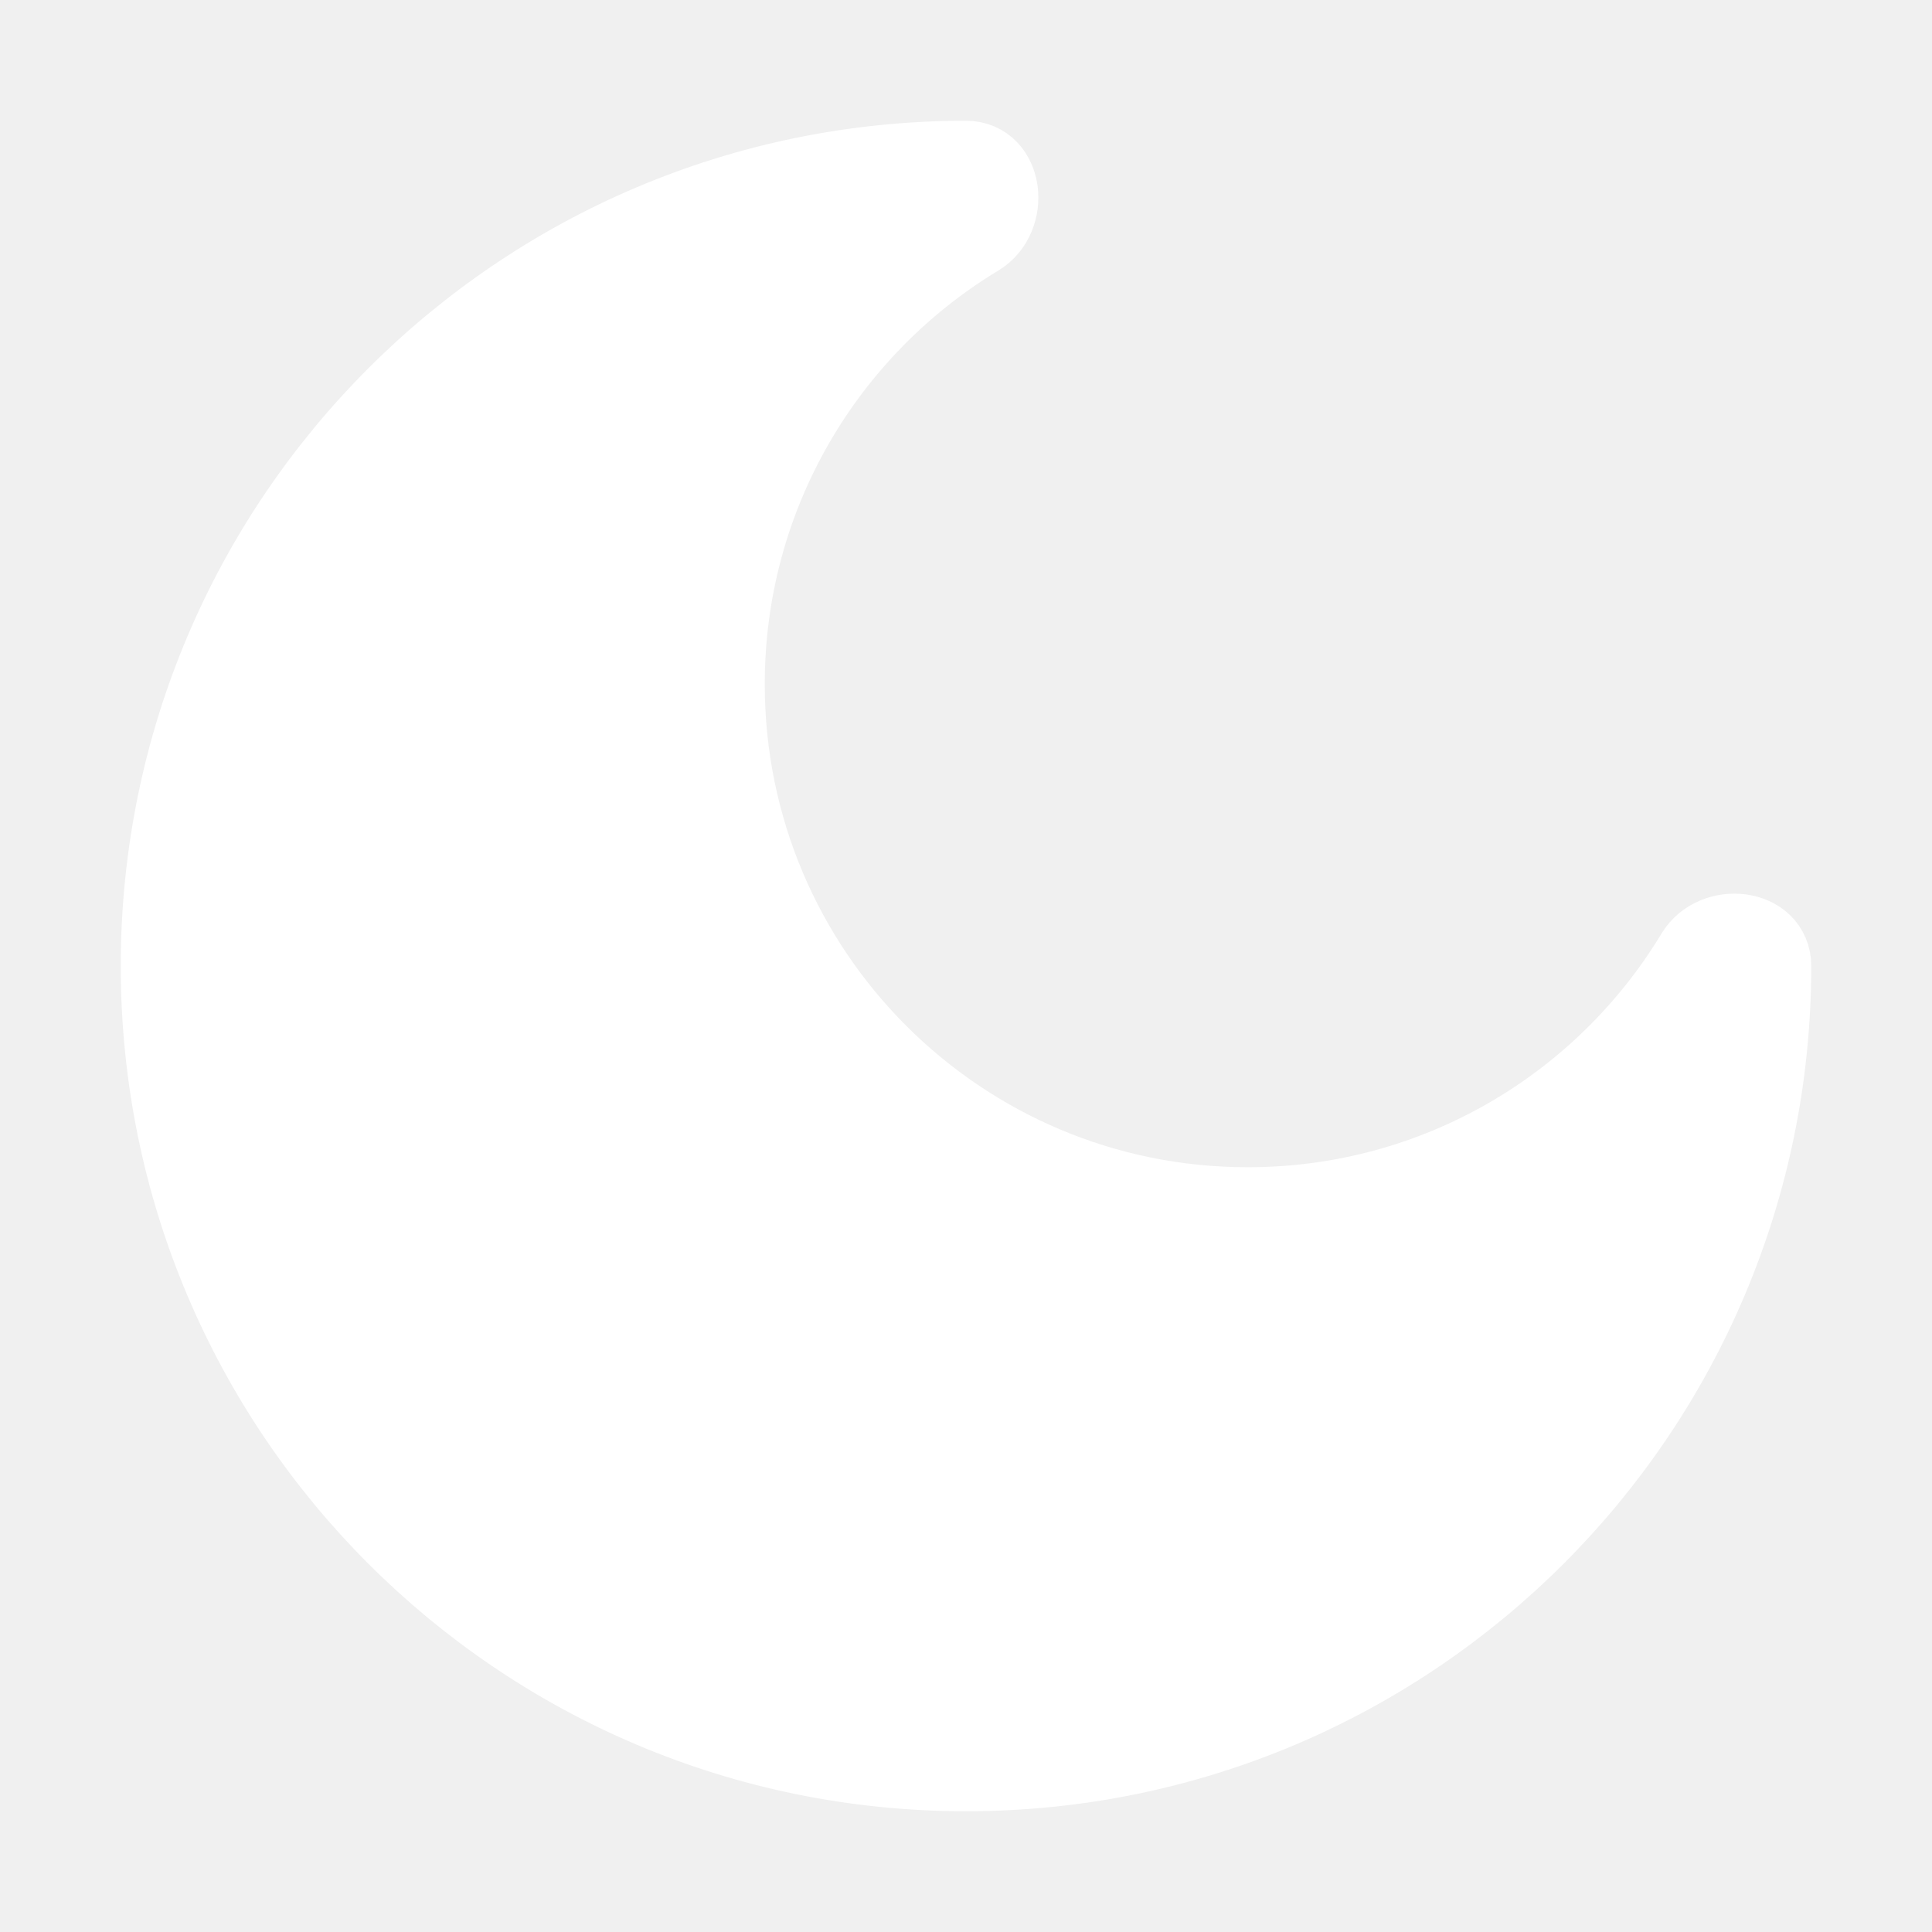
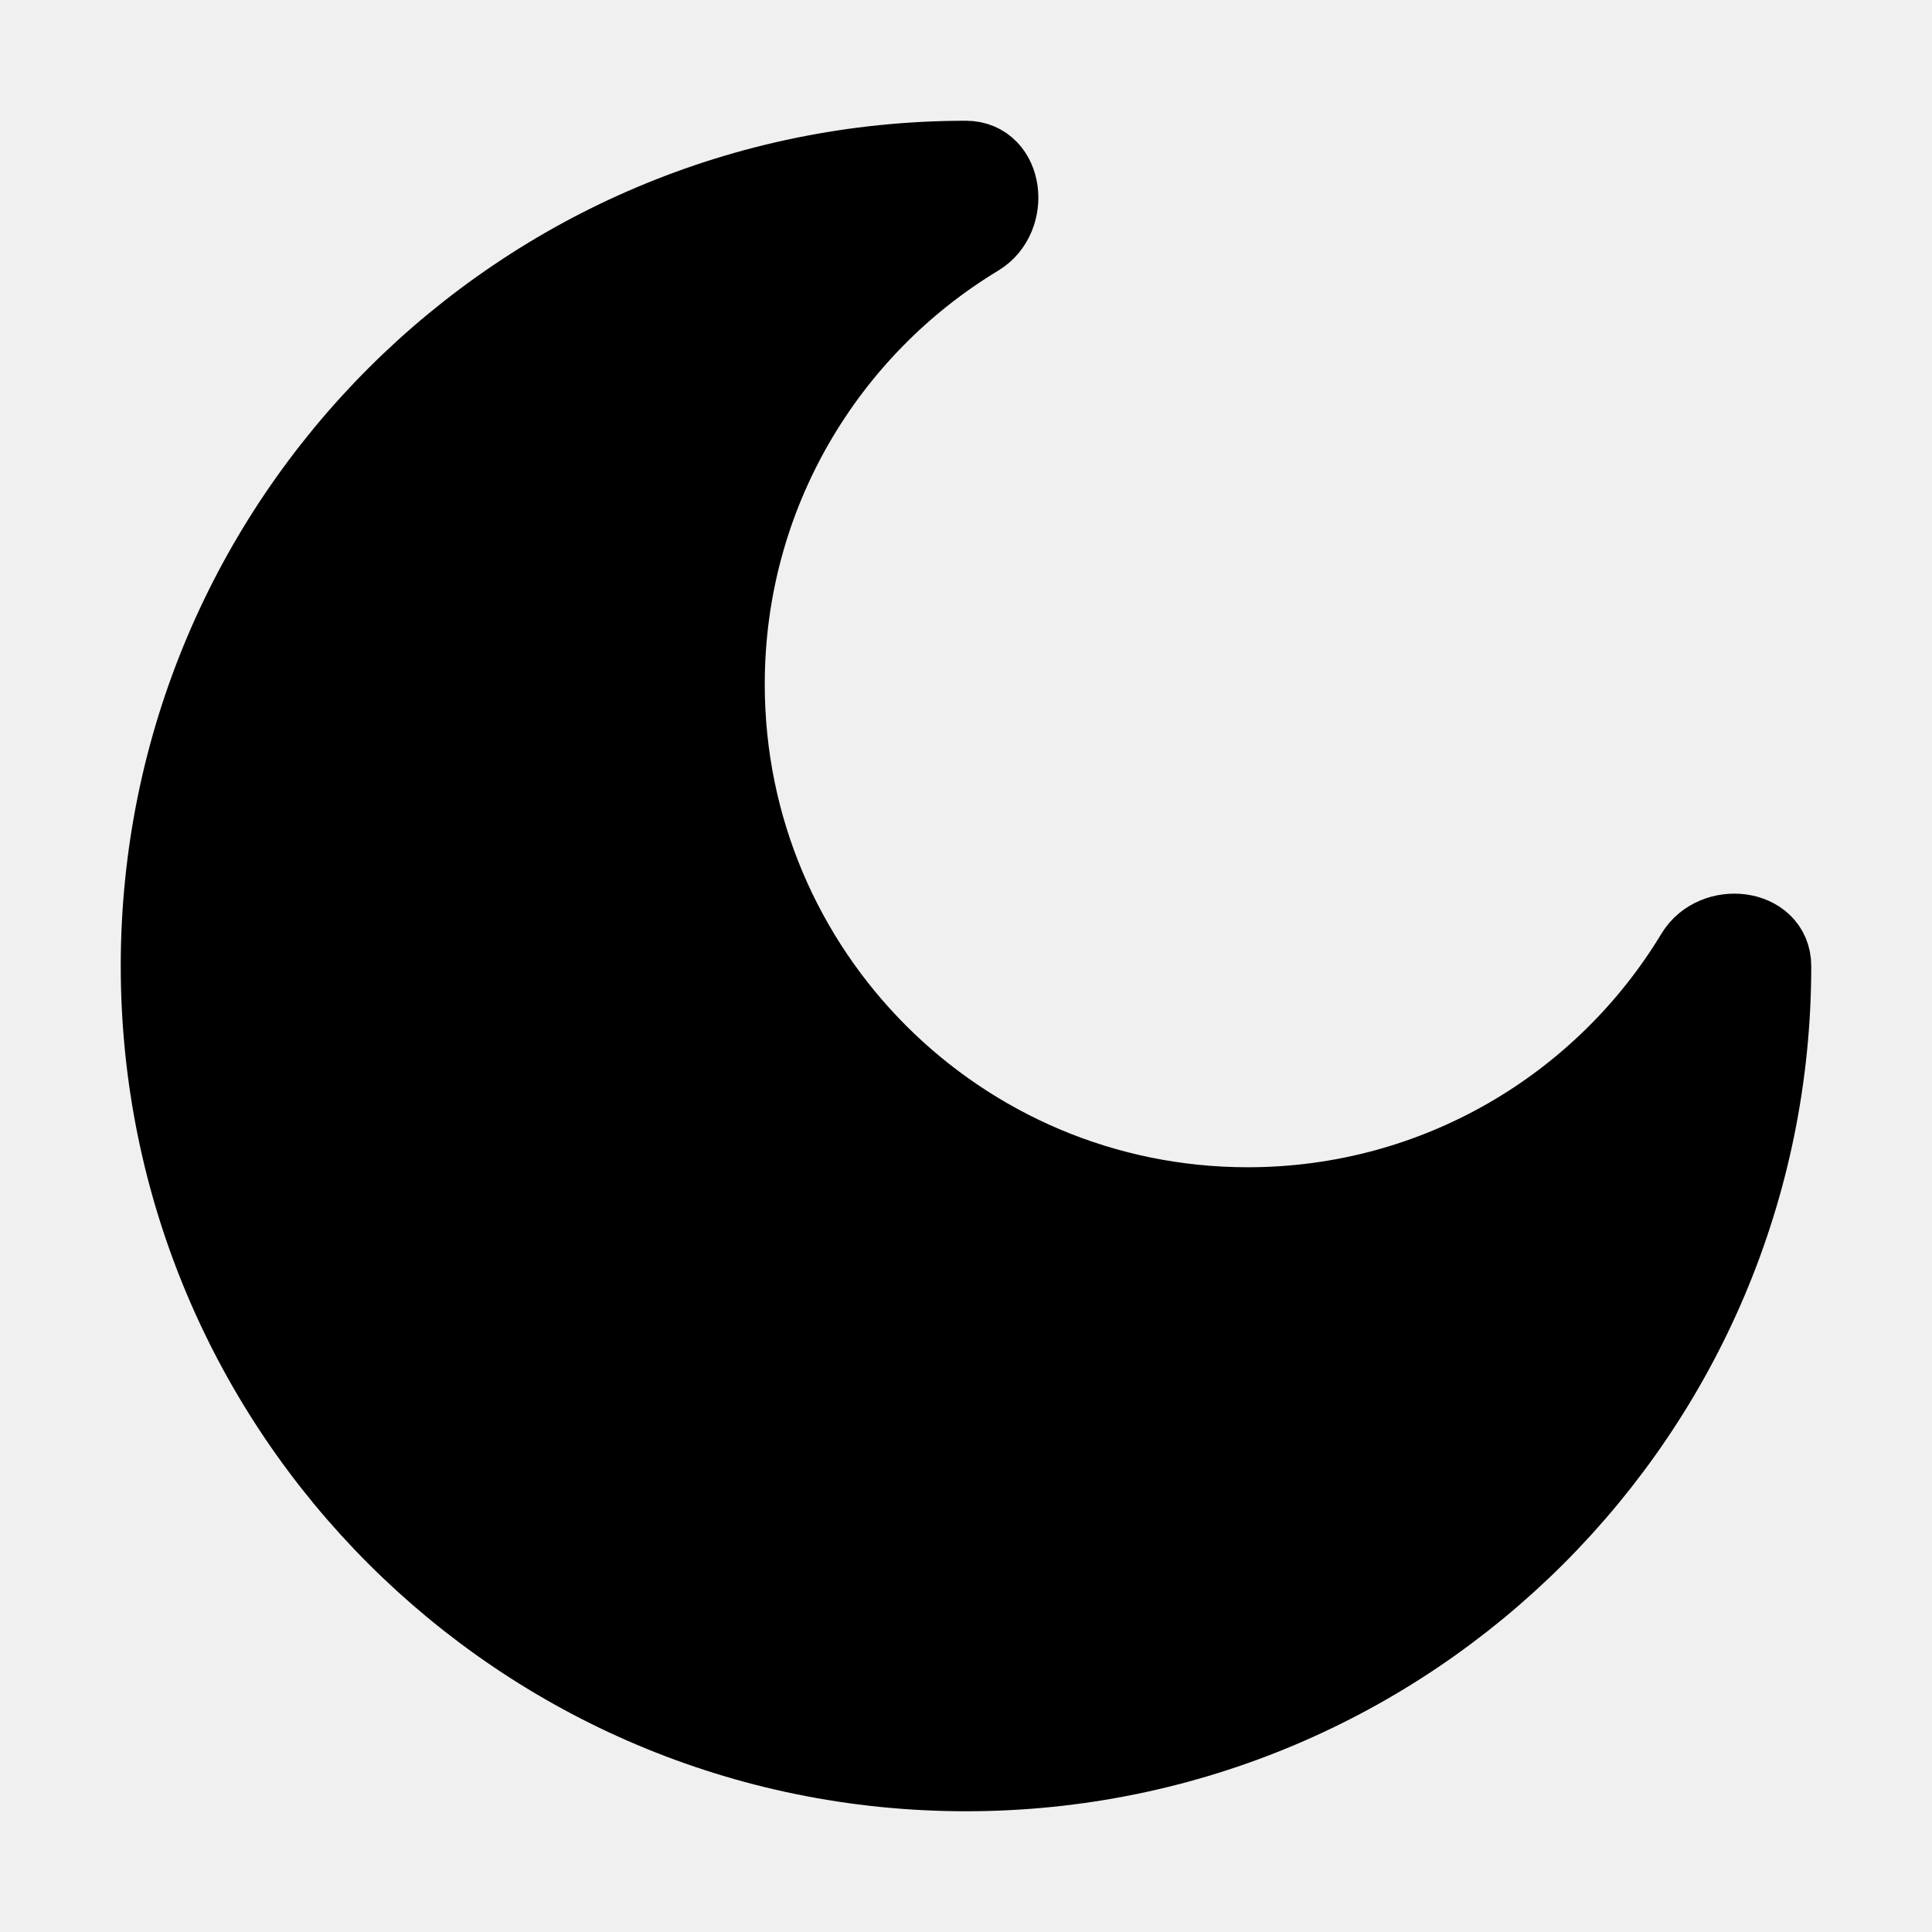
- <svg xmlns="http://www.w3.org/2000/svg" width="22px" height="22px" viewBox="0 0 24 24" fill="none" stroke="#ffffff">
+ <svg xmlns="http://www.w3.org/2000/svg" width="18px" height="18px" viewBox="0 0 24 24" fill="none" stroke="currentColor">
  <g id="SVGRepo_bgCarrier" stroke-width="0" />
  <g id="SVGRepo_tracerCarrier" stroke-linecap="round" stroke-linejoin="round" />
  <g id="SVGRepo_iconCarrier">
-     <path d="M12 22C17.523 22 22 17.523 22 12C22 11.537 21.306 11.461 21.067 11.857C19.929 13.741 17.861 15 15.5 15C11.91 15 9 12.09 9 8.5C9 6.138 10.259 4.071 12.143 2.933C12.539 2.693 12.463 2 12 2C6.477 2 2 6.477 2 12C2 17.523 6.477 22 12 22Z" fill="#ffffff" />
+     <path d="M12 22C17.523 22 22 17.523 22 12C22 11.537 21.306 11.461 21.067 11.857C19.929 13.741 17.861 15 15.5 15C11.91 15 9 12.09 9 8.5C9 6.138 10.259 4.071 12.143 2.933C12.539 2.693 12.463 2 12 2C6.477 2 2 6.477 2 12C2 17.523 6.477 22 12 22Z" fill="currentColor" />
  </g>
</svg>
